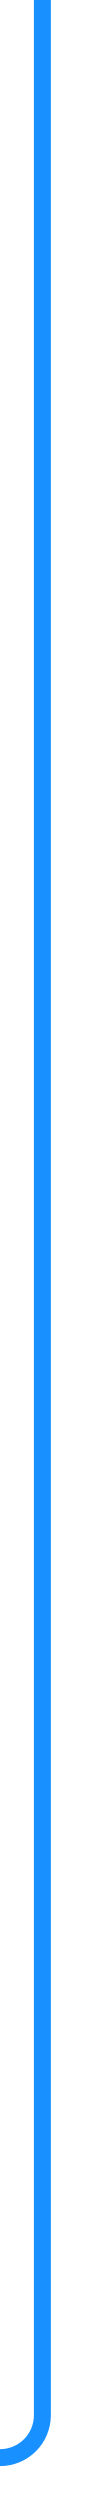
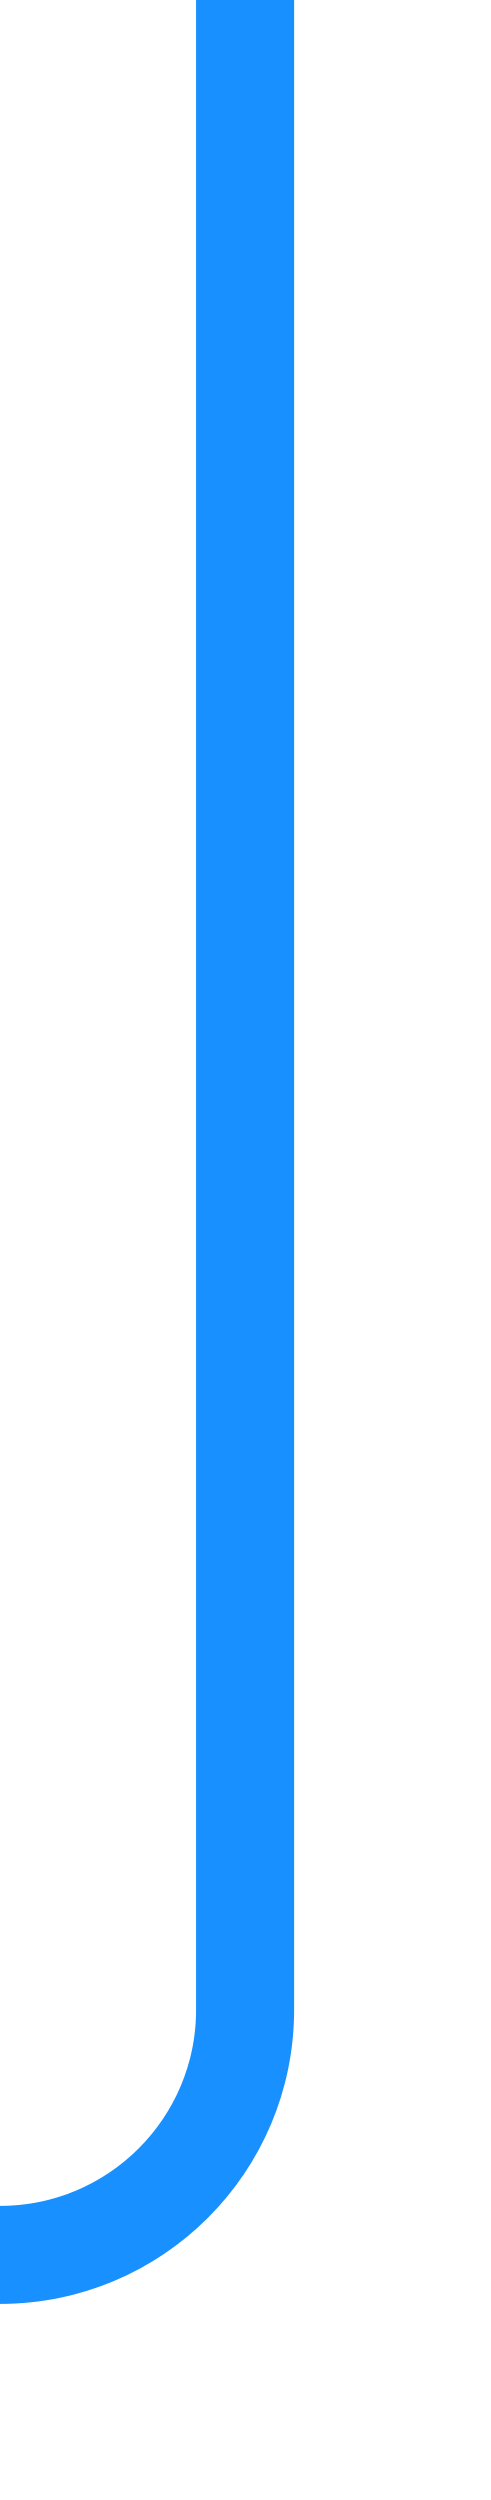
- <svg xmlns="http://www.w3.org/2000/svg" version="1.1" width="10px" height="295px" preserveAspectRatio="xMidYMin meet" viewBox="647 279  8 295">
-   <path d="M 651 279  L 651 564  A 5 5 0 0 1 646 569 L 324 569  A 5 5 0 0 1 319 564 L 319 539  " stroke-width="2" stroke="#1890ff" fill="none" />
-   <path d="M 314.707 544.107  L 319 539.814  L 323.293 544.107  L 324.707 542.693  L 319.707 537.693  L 319 536.986  L 318.293 537.693  L 313.293 542.693  L 314.707 544.107  Z " fill-rule="nonzero" fill="#1890ff" stroke="none" />
+ <svg xmlns="http://www.w3.org/2000/svg" version="1.1" width="10px" height="51px" preserveAspectRatio="xMidYMin meet" viewBox="745 124  8 51">
+   <path d="M 749 124  L 749 165  A 5 5 0 0 1 744 170 L 514 170  A 5 5 0 0 0 509 175 L 509 217  " stroke-width="2" stroke="#1890ff" fill="none" />
+   <path d="M 513.293 211.893  L 509 216.186  L 504.707 211.893  L 503.293 213.307  L 508.293 218.307  L 509 219.014  L 509.707 218.307  L 514.707 213.307  L 513.293 211.893  Z " fill-rule="nonzero" fill="#1890ff" stroke="none" />
</svg>
